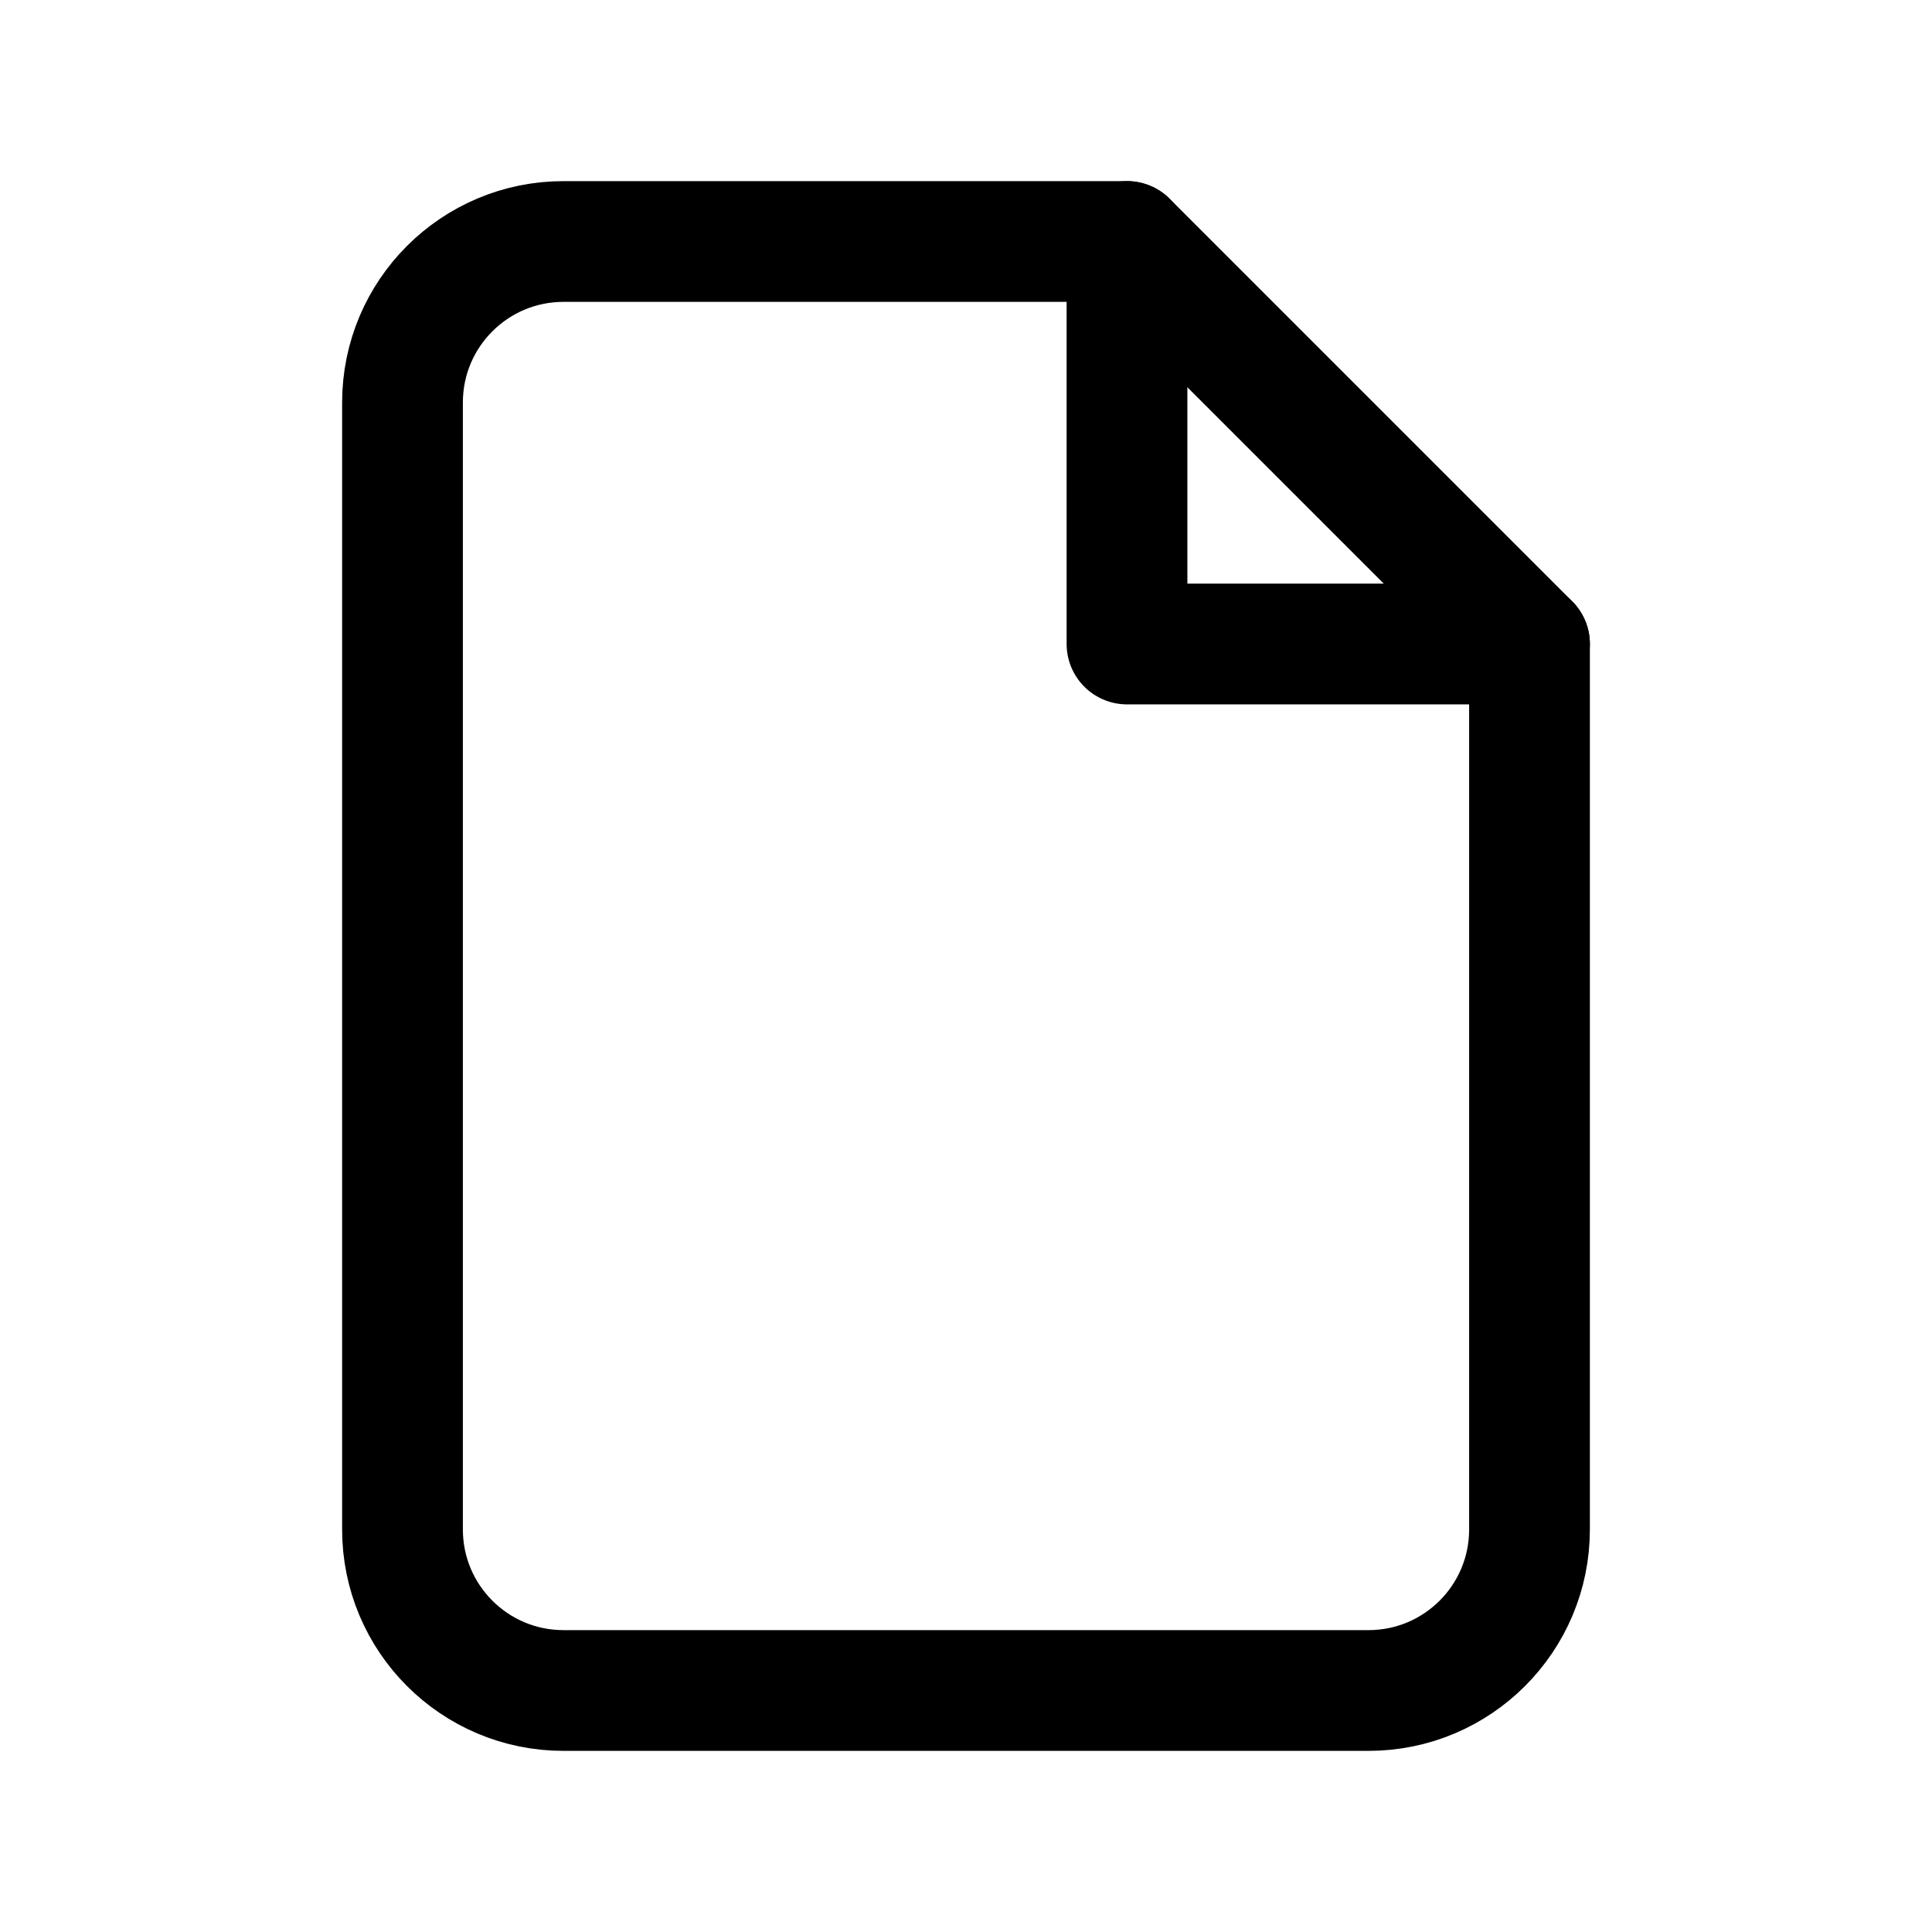
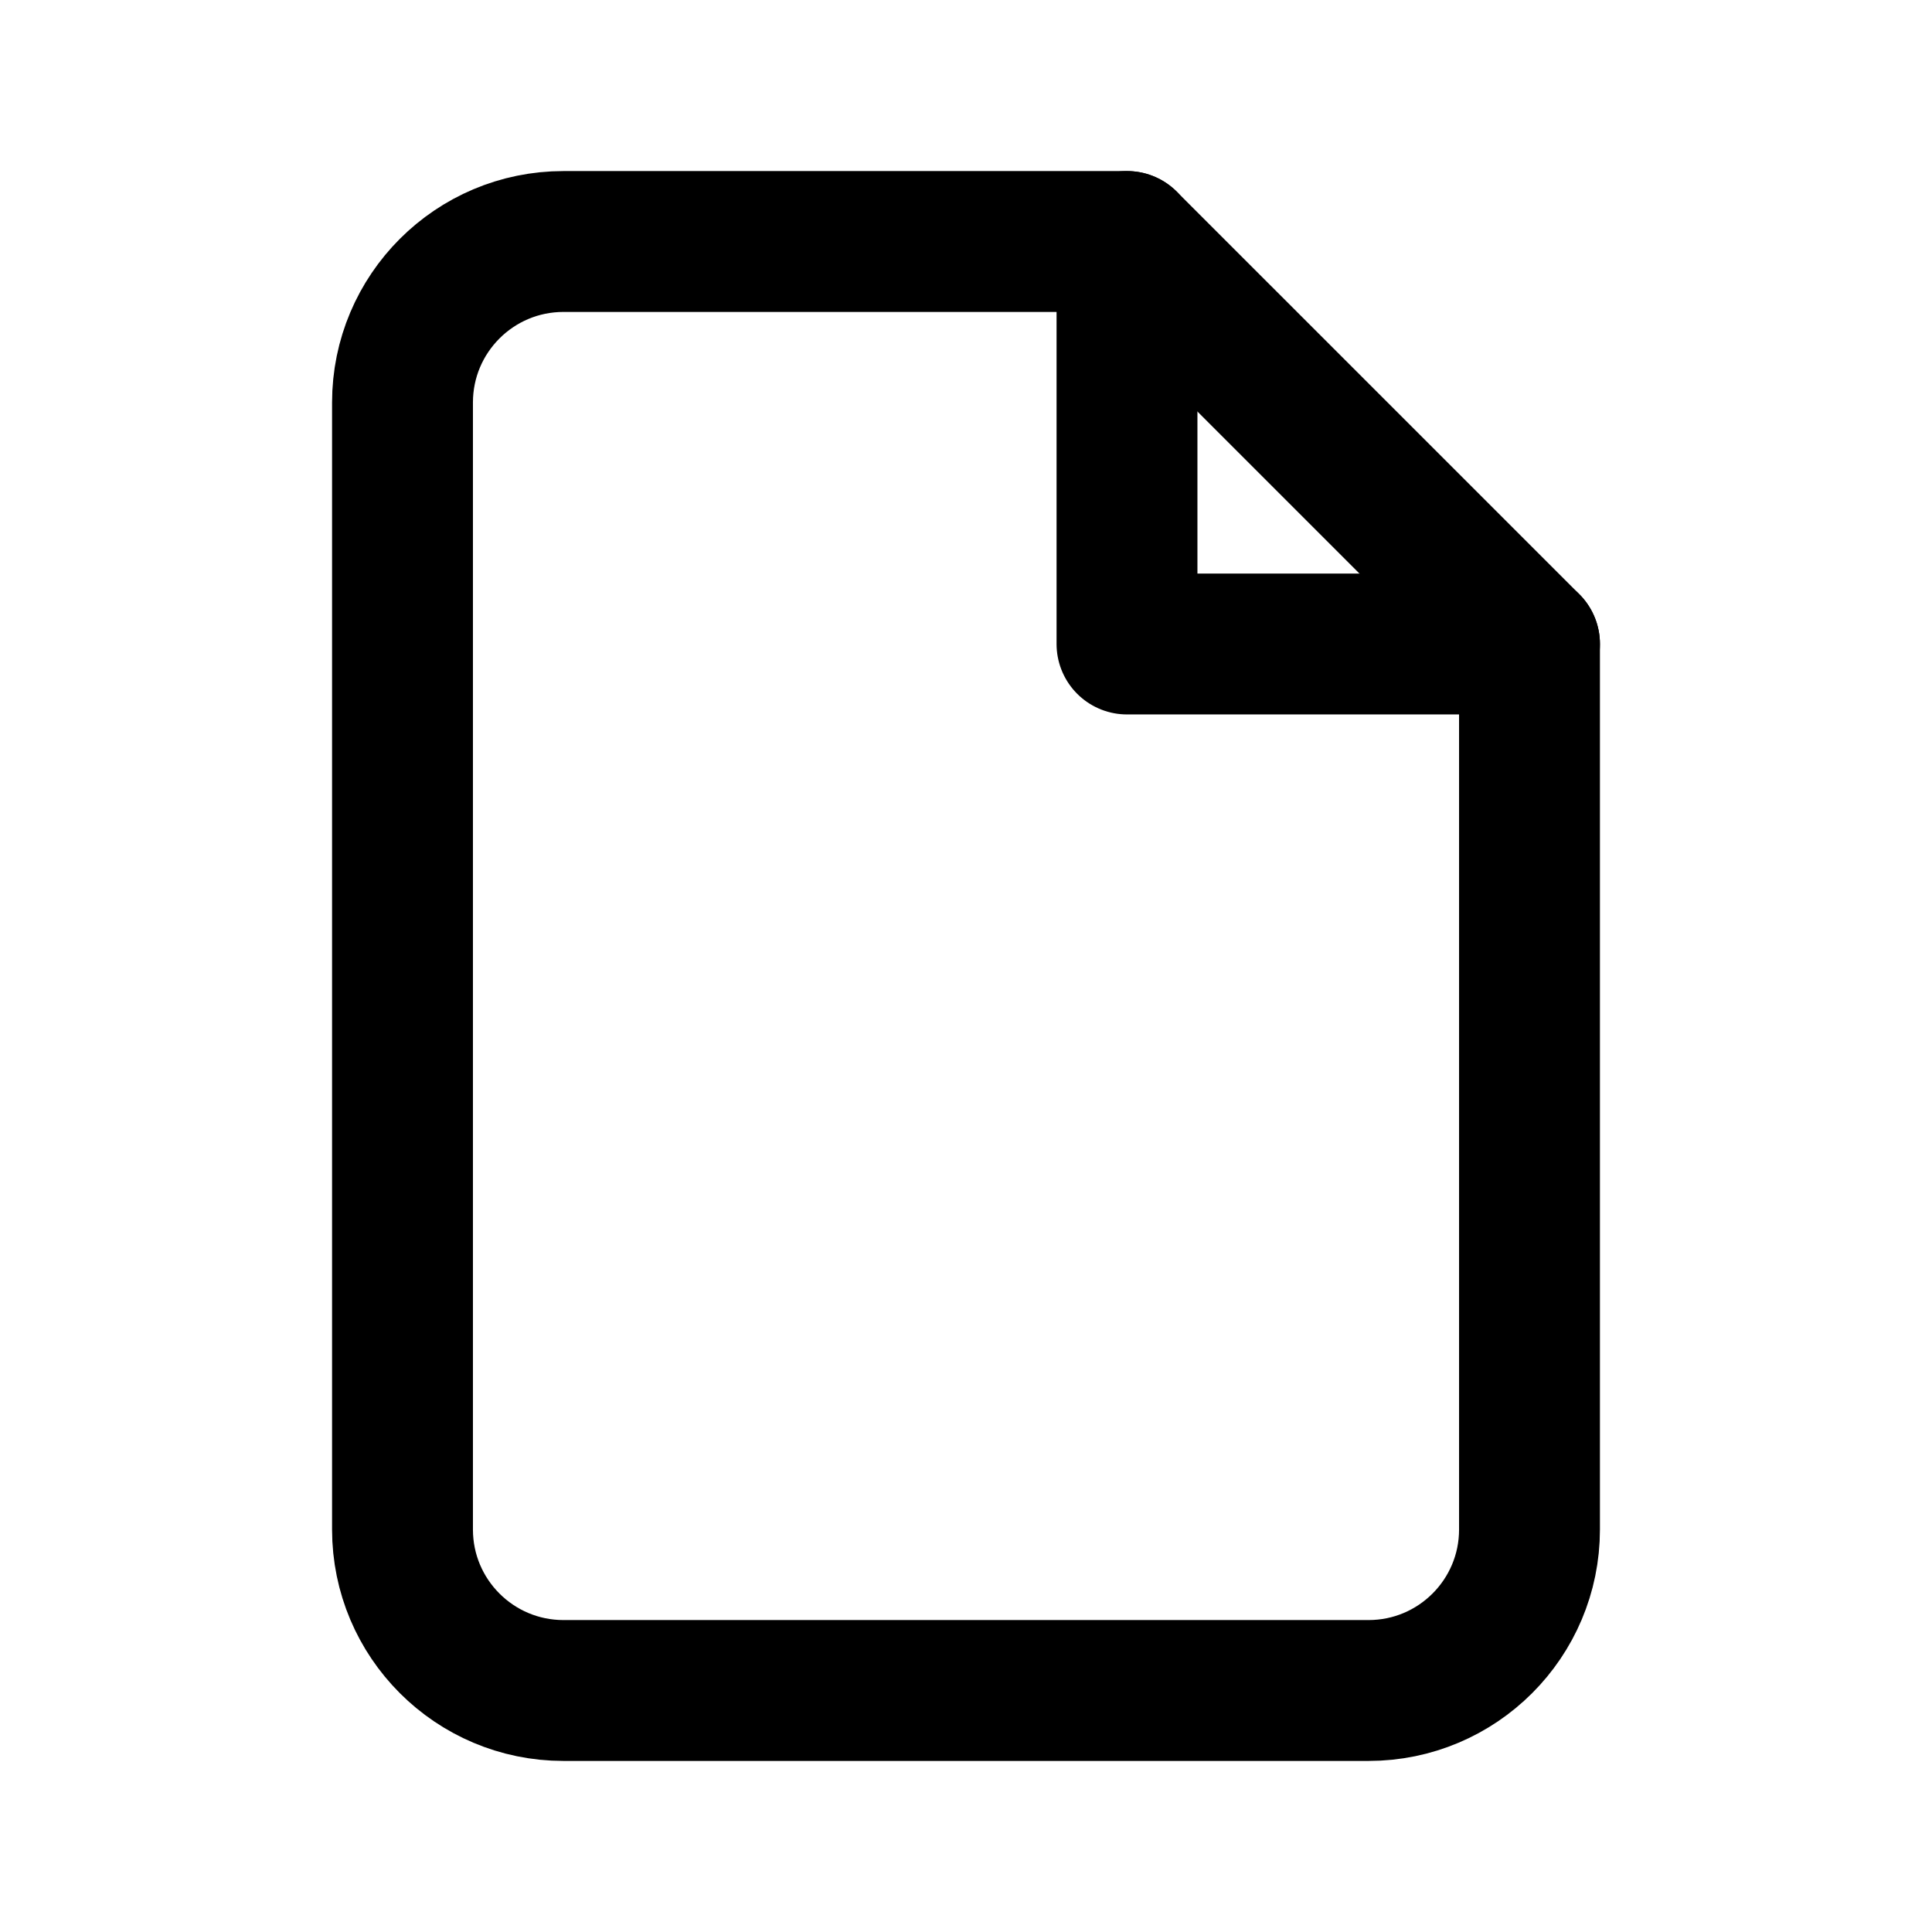
- <svg xmlns="http://www.w3.org/2000/svg" viewBox="0 0 24 24" fill="none" stroke="currentColor" stroke-width="1.5" stroke-linecap="round" stroke-linejoin="round" role="img" aria-hidden="true">
+ <svg xmlns="http://www.w3.org/2000/svg" viewBox="0 0 24 24" fill="none" stroke="currentColor" stroke-width="1.75" stroke-linecap="round" stroke-linejoin="round" role="img" aria-hidden="true">
  <path d="M14 3H7a2 2 0 0 0-2 2v14a2 2 0 0 0 2 2h10a2 2 0 0 0 2-2V8l-5-5z" />
  <path d="M14 3v5h5" />
</svg>
